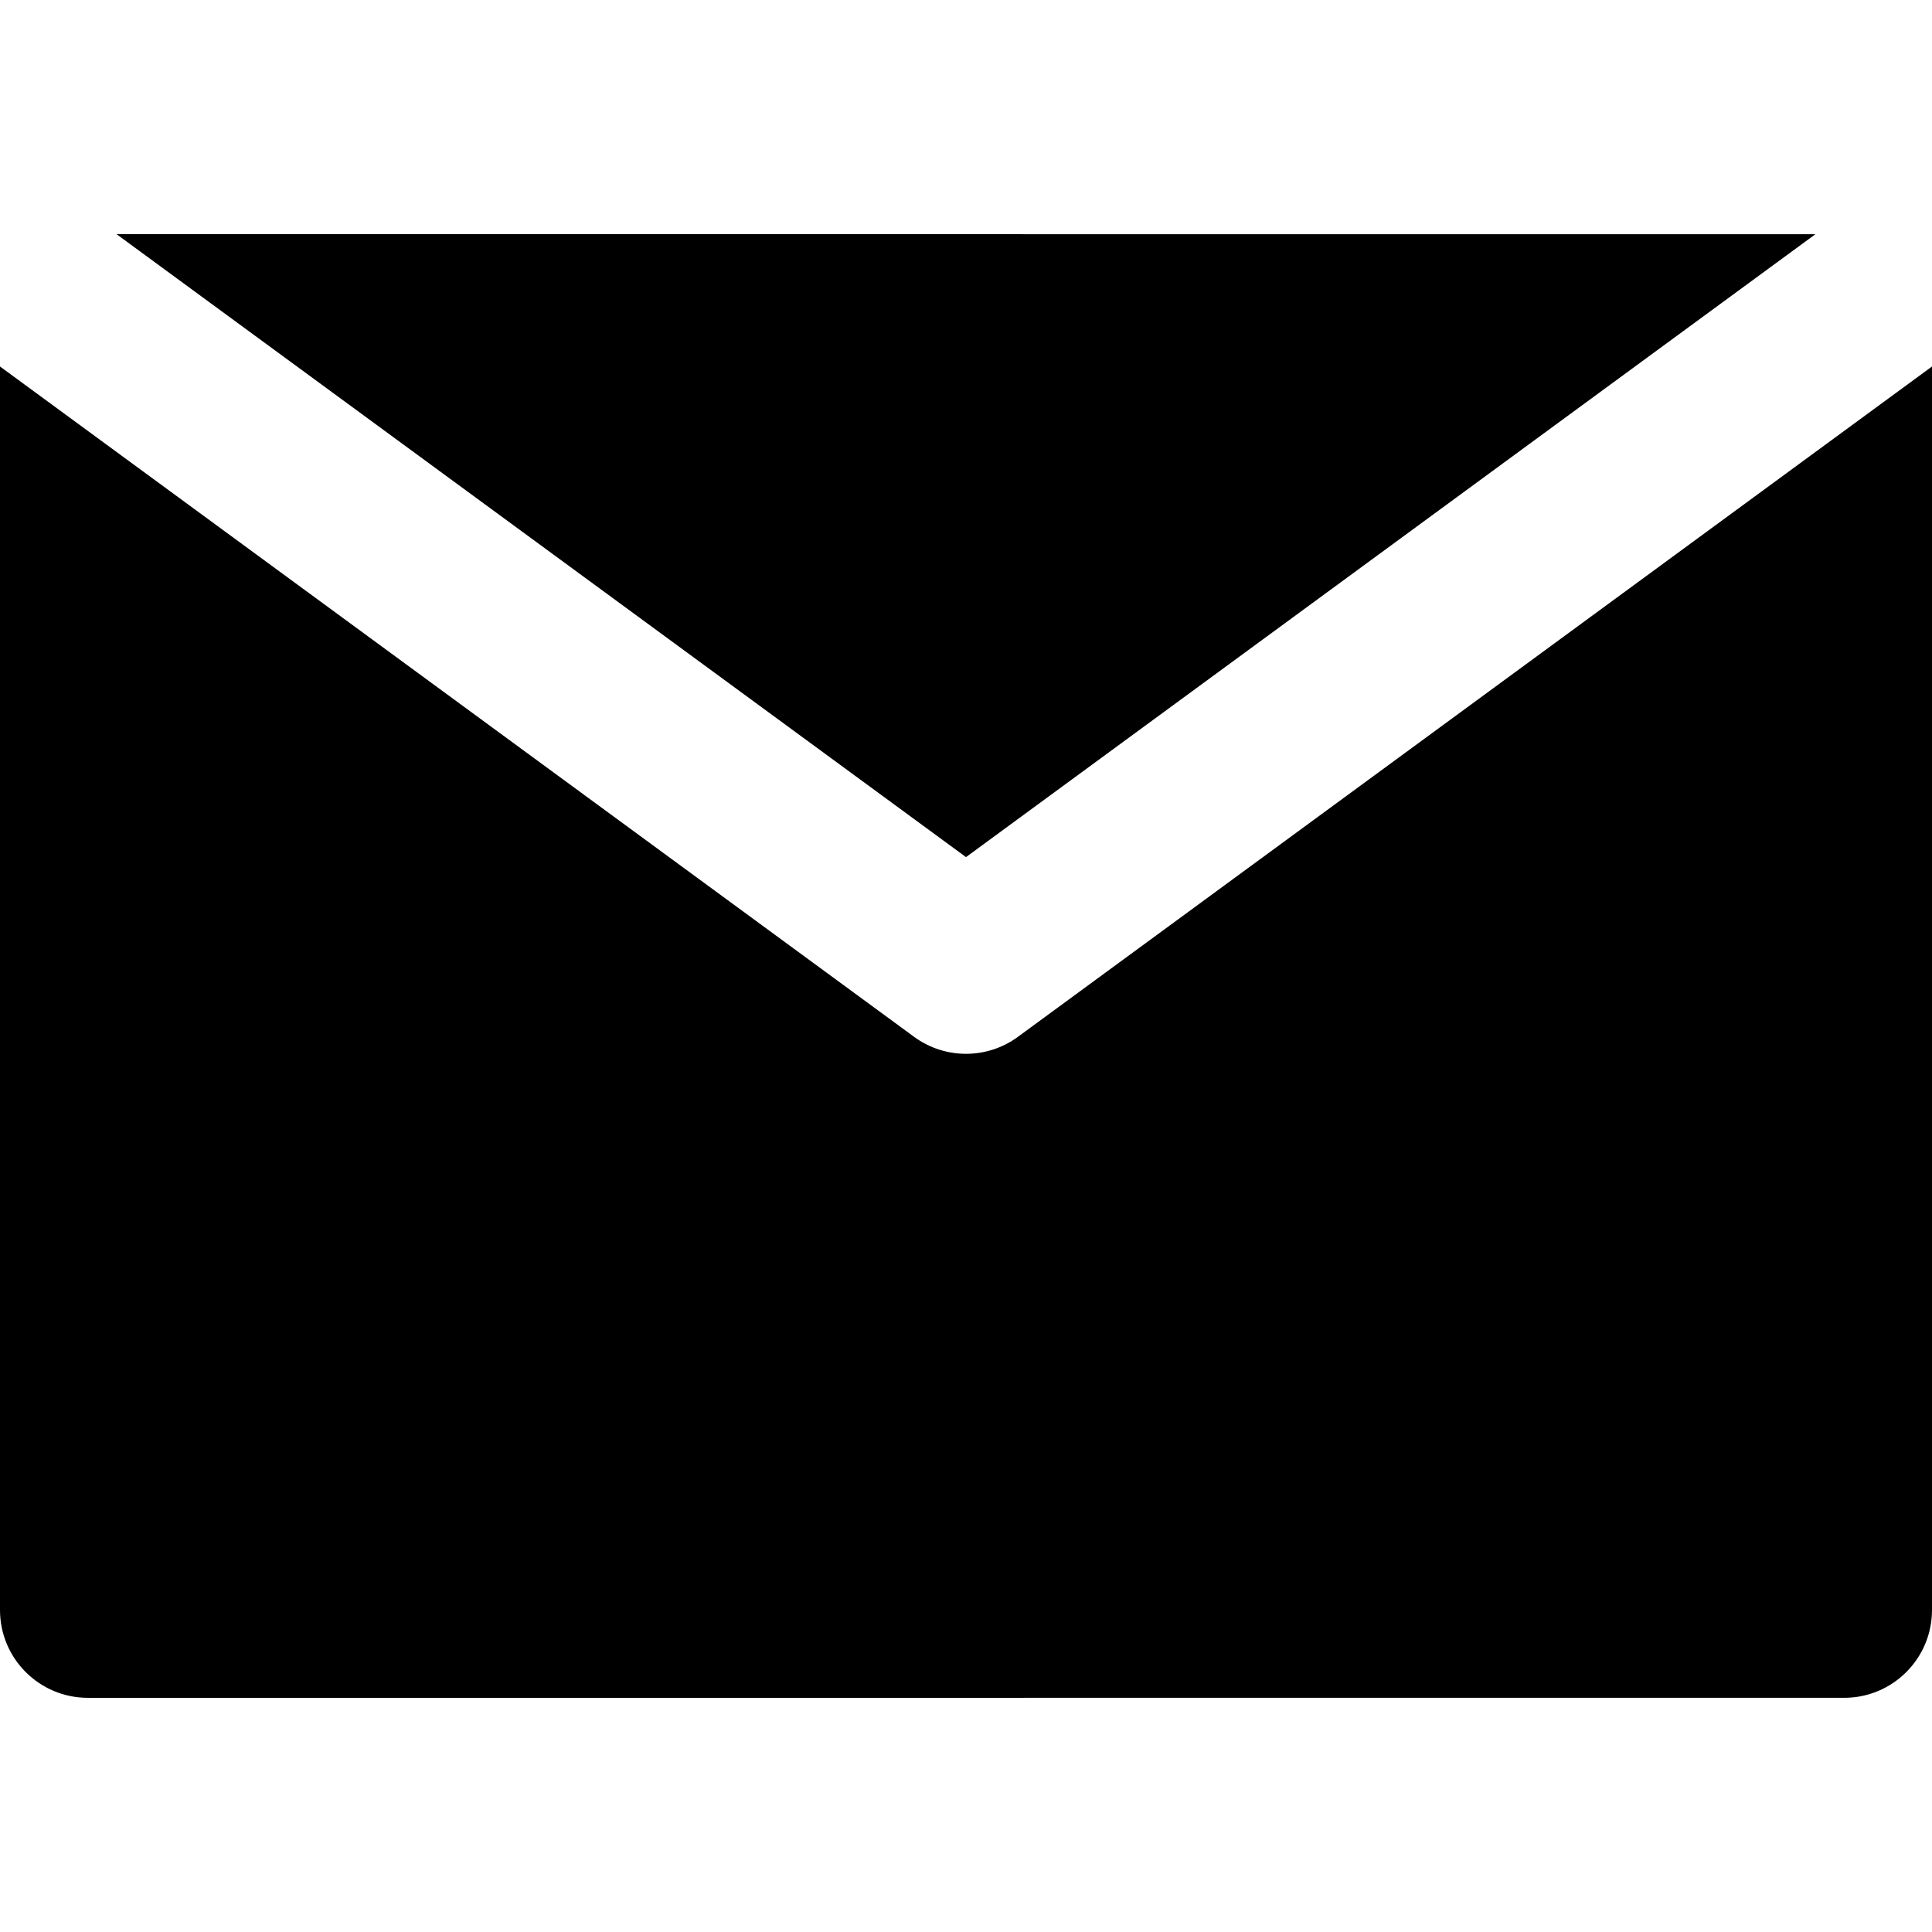
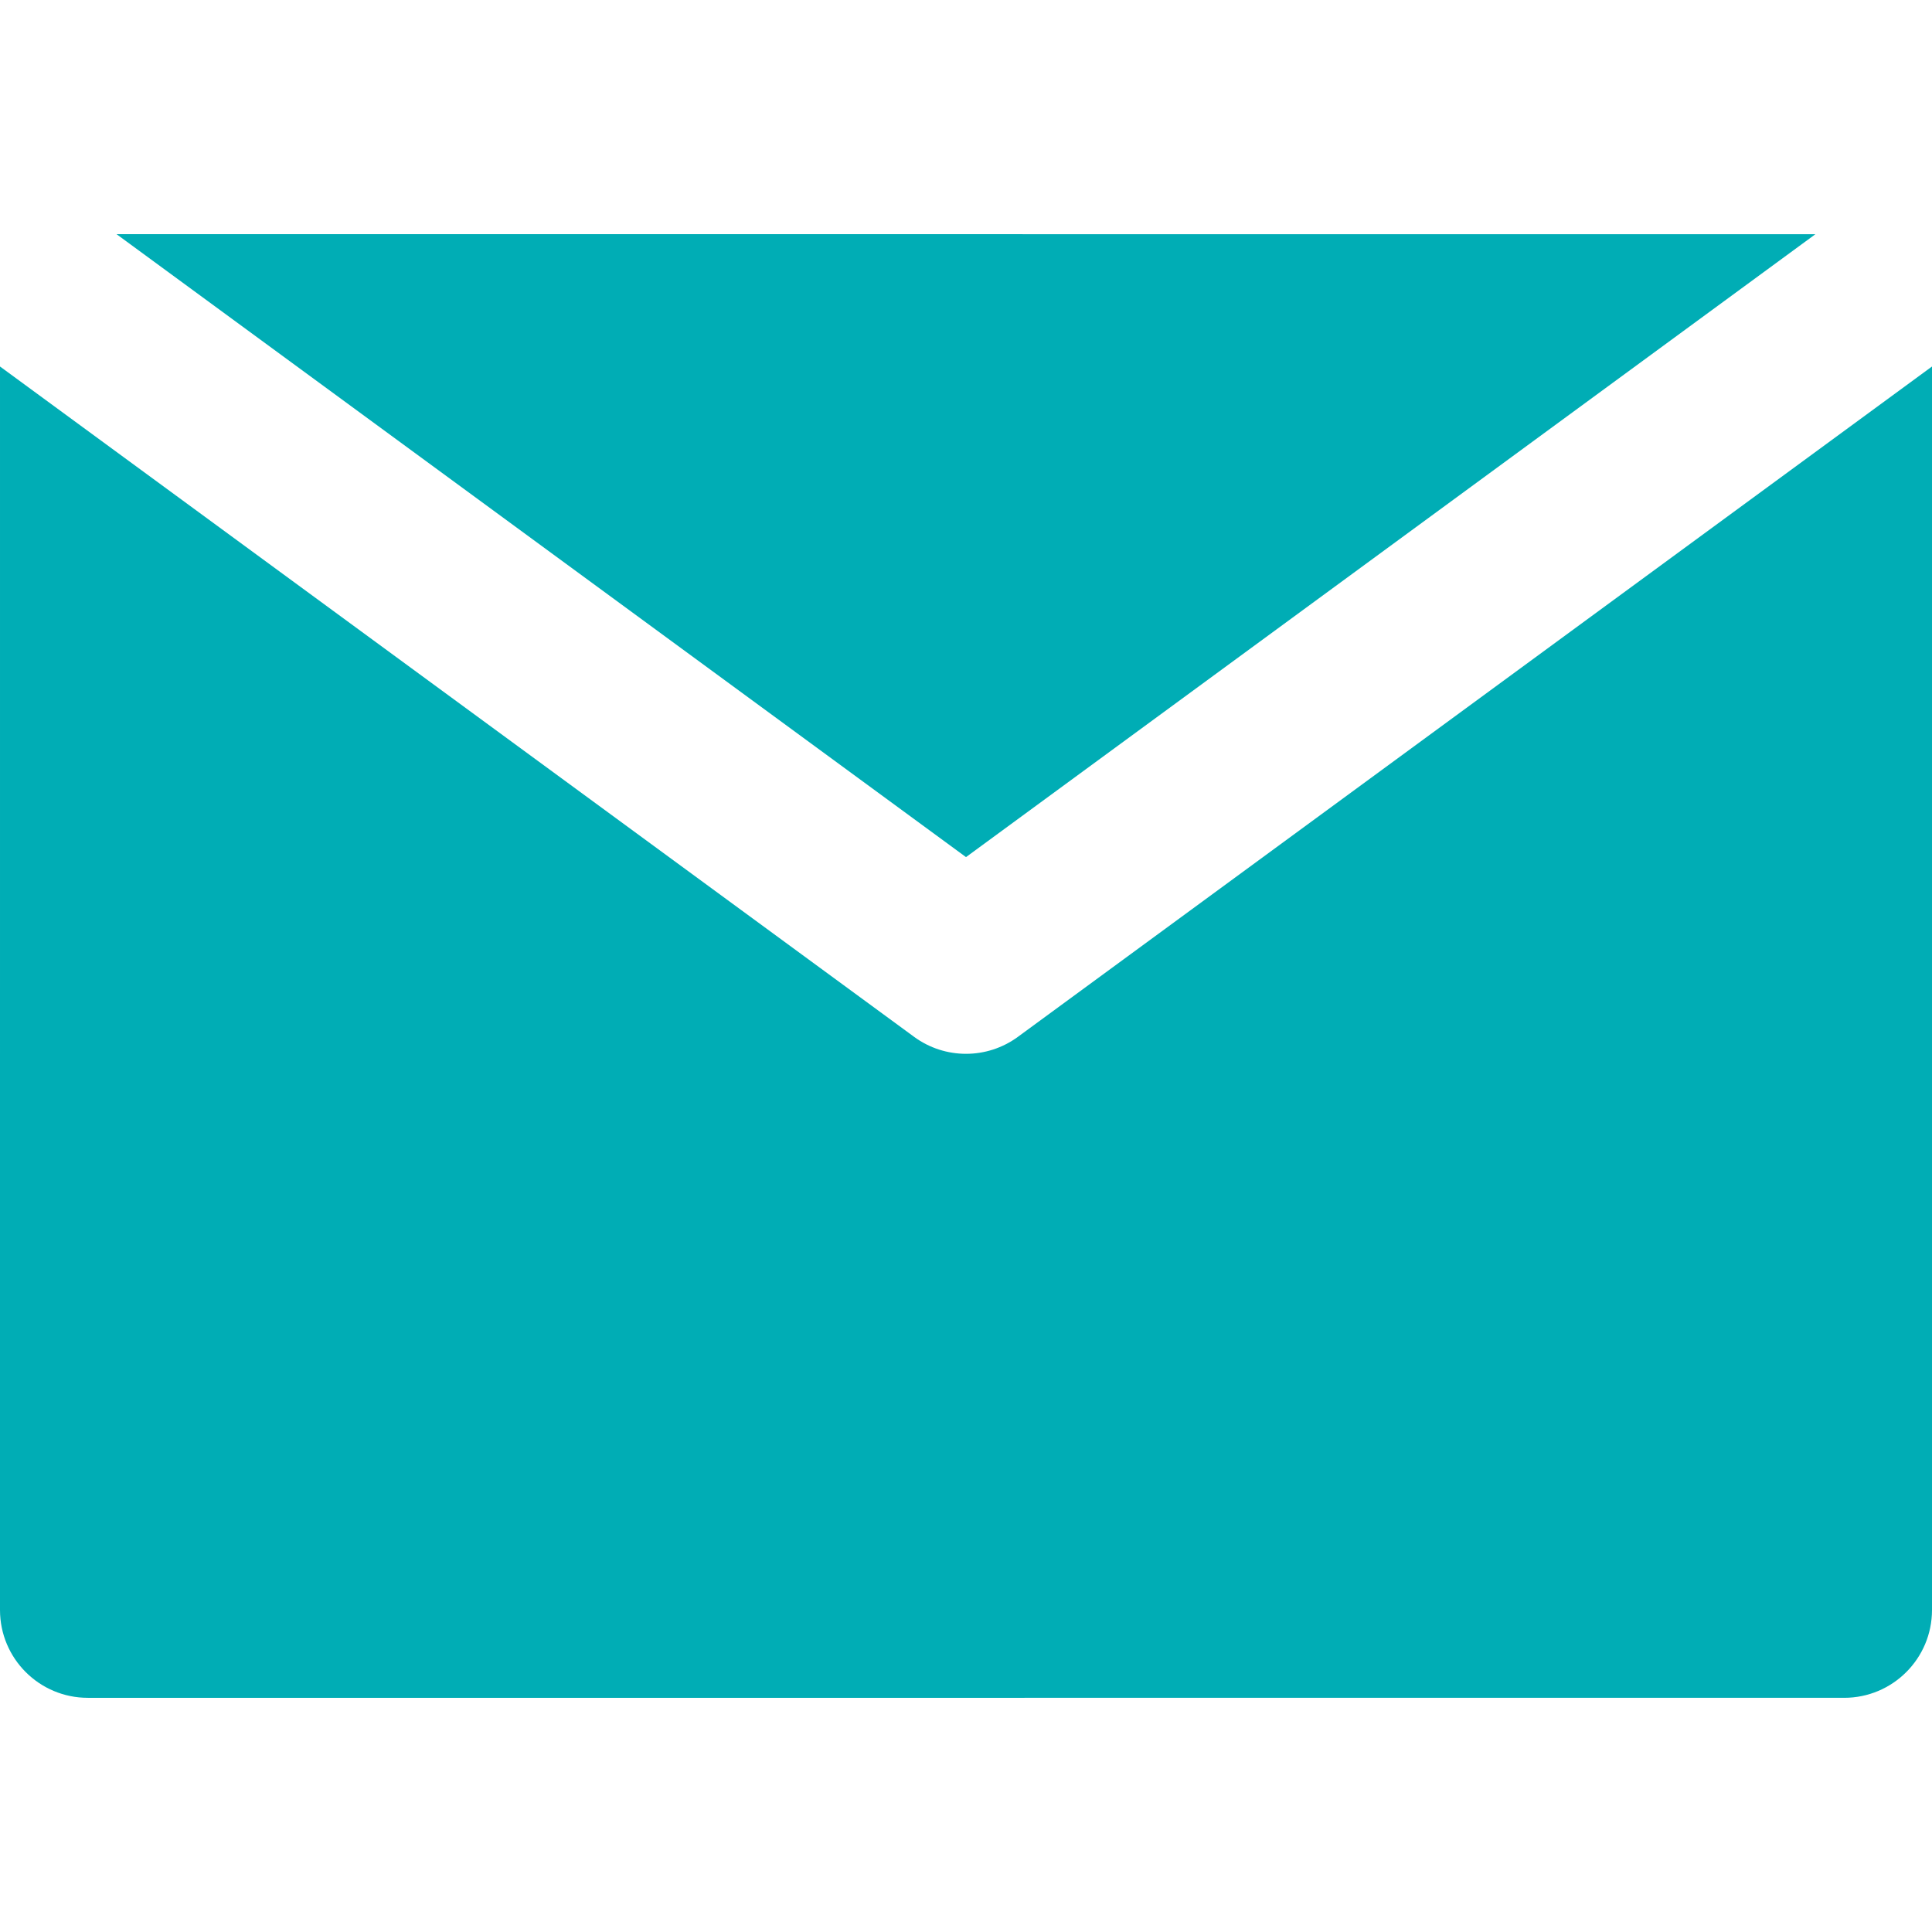
<svg xmlns="http://www.w3.org/2000/svg" version="1.1" id="Layer_1" x="0px" y="0px" viewBox="0 0 330.001 330.001" style="enable-background:new 0 0 330.001 330.001;" xml:space="preserve">
  <g id="XMLID_348_">
-     <path id="XMLID_350_" d="M173.871,177.097c-2.641,1.936-5.756,2.903-8.87,2.903c-3.116,0-6.23-0.967-8.871-2.903L30,84.602   L0.001,62.603L0,275.001c0.001,8.284,6.716,15,15,15L315.001,290c8.285,0,15-6.716,15-14.999V62.602l-30.001,22L173.871,177.097z" />
-     <polygon id="XMLID_351_" points="165.001,146.4 310.087,40.001 19.911,40  " />
+     <path fill="#00adb5" id="XMLID_350_" d="M173.871,177.097c-2.641,1.936-5.756,2.903-8.87,2.903c-3.116,0-6.23-0.967-8.871-2.903L30,84.602   L0.001,62.603L0,275.001c0.001,8.284,6.716,15,15,15L315.001,290c8.285,0,15-6.716,15-14.999V62.602l-30.001,22L173.871,177.097z" />
+     <polygon fill="#00adb5" id="XMLID_351_" points="165.001,146.4 310.087,40.001 19.911,40  " />
  </g>
  <g>
</g>
  <g>
</g>
  <g>
</g>
  <g>
</g>
  <g>
</g>
  <g>
</g>
  <g>
</g>
  <g>
</g>
  <g>
</g>
  <g>
</g>
  <g>
</g>
  <g>
</g>
  <g>
</g>
  <g>
</g>
  <g>
</g>
</svg>
